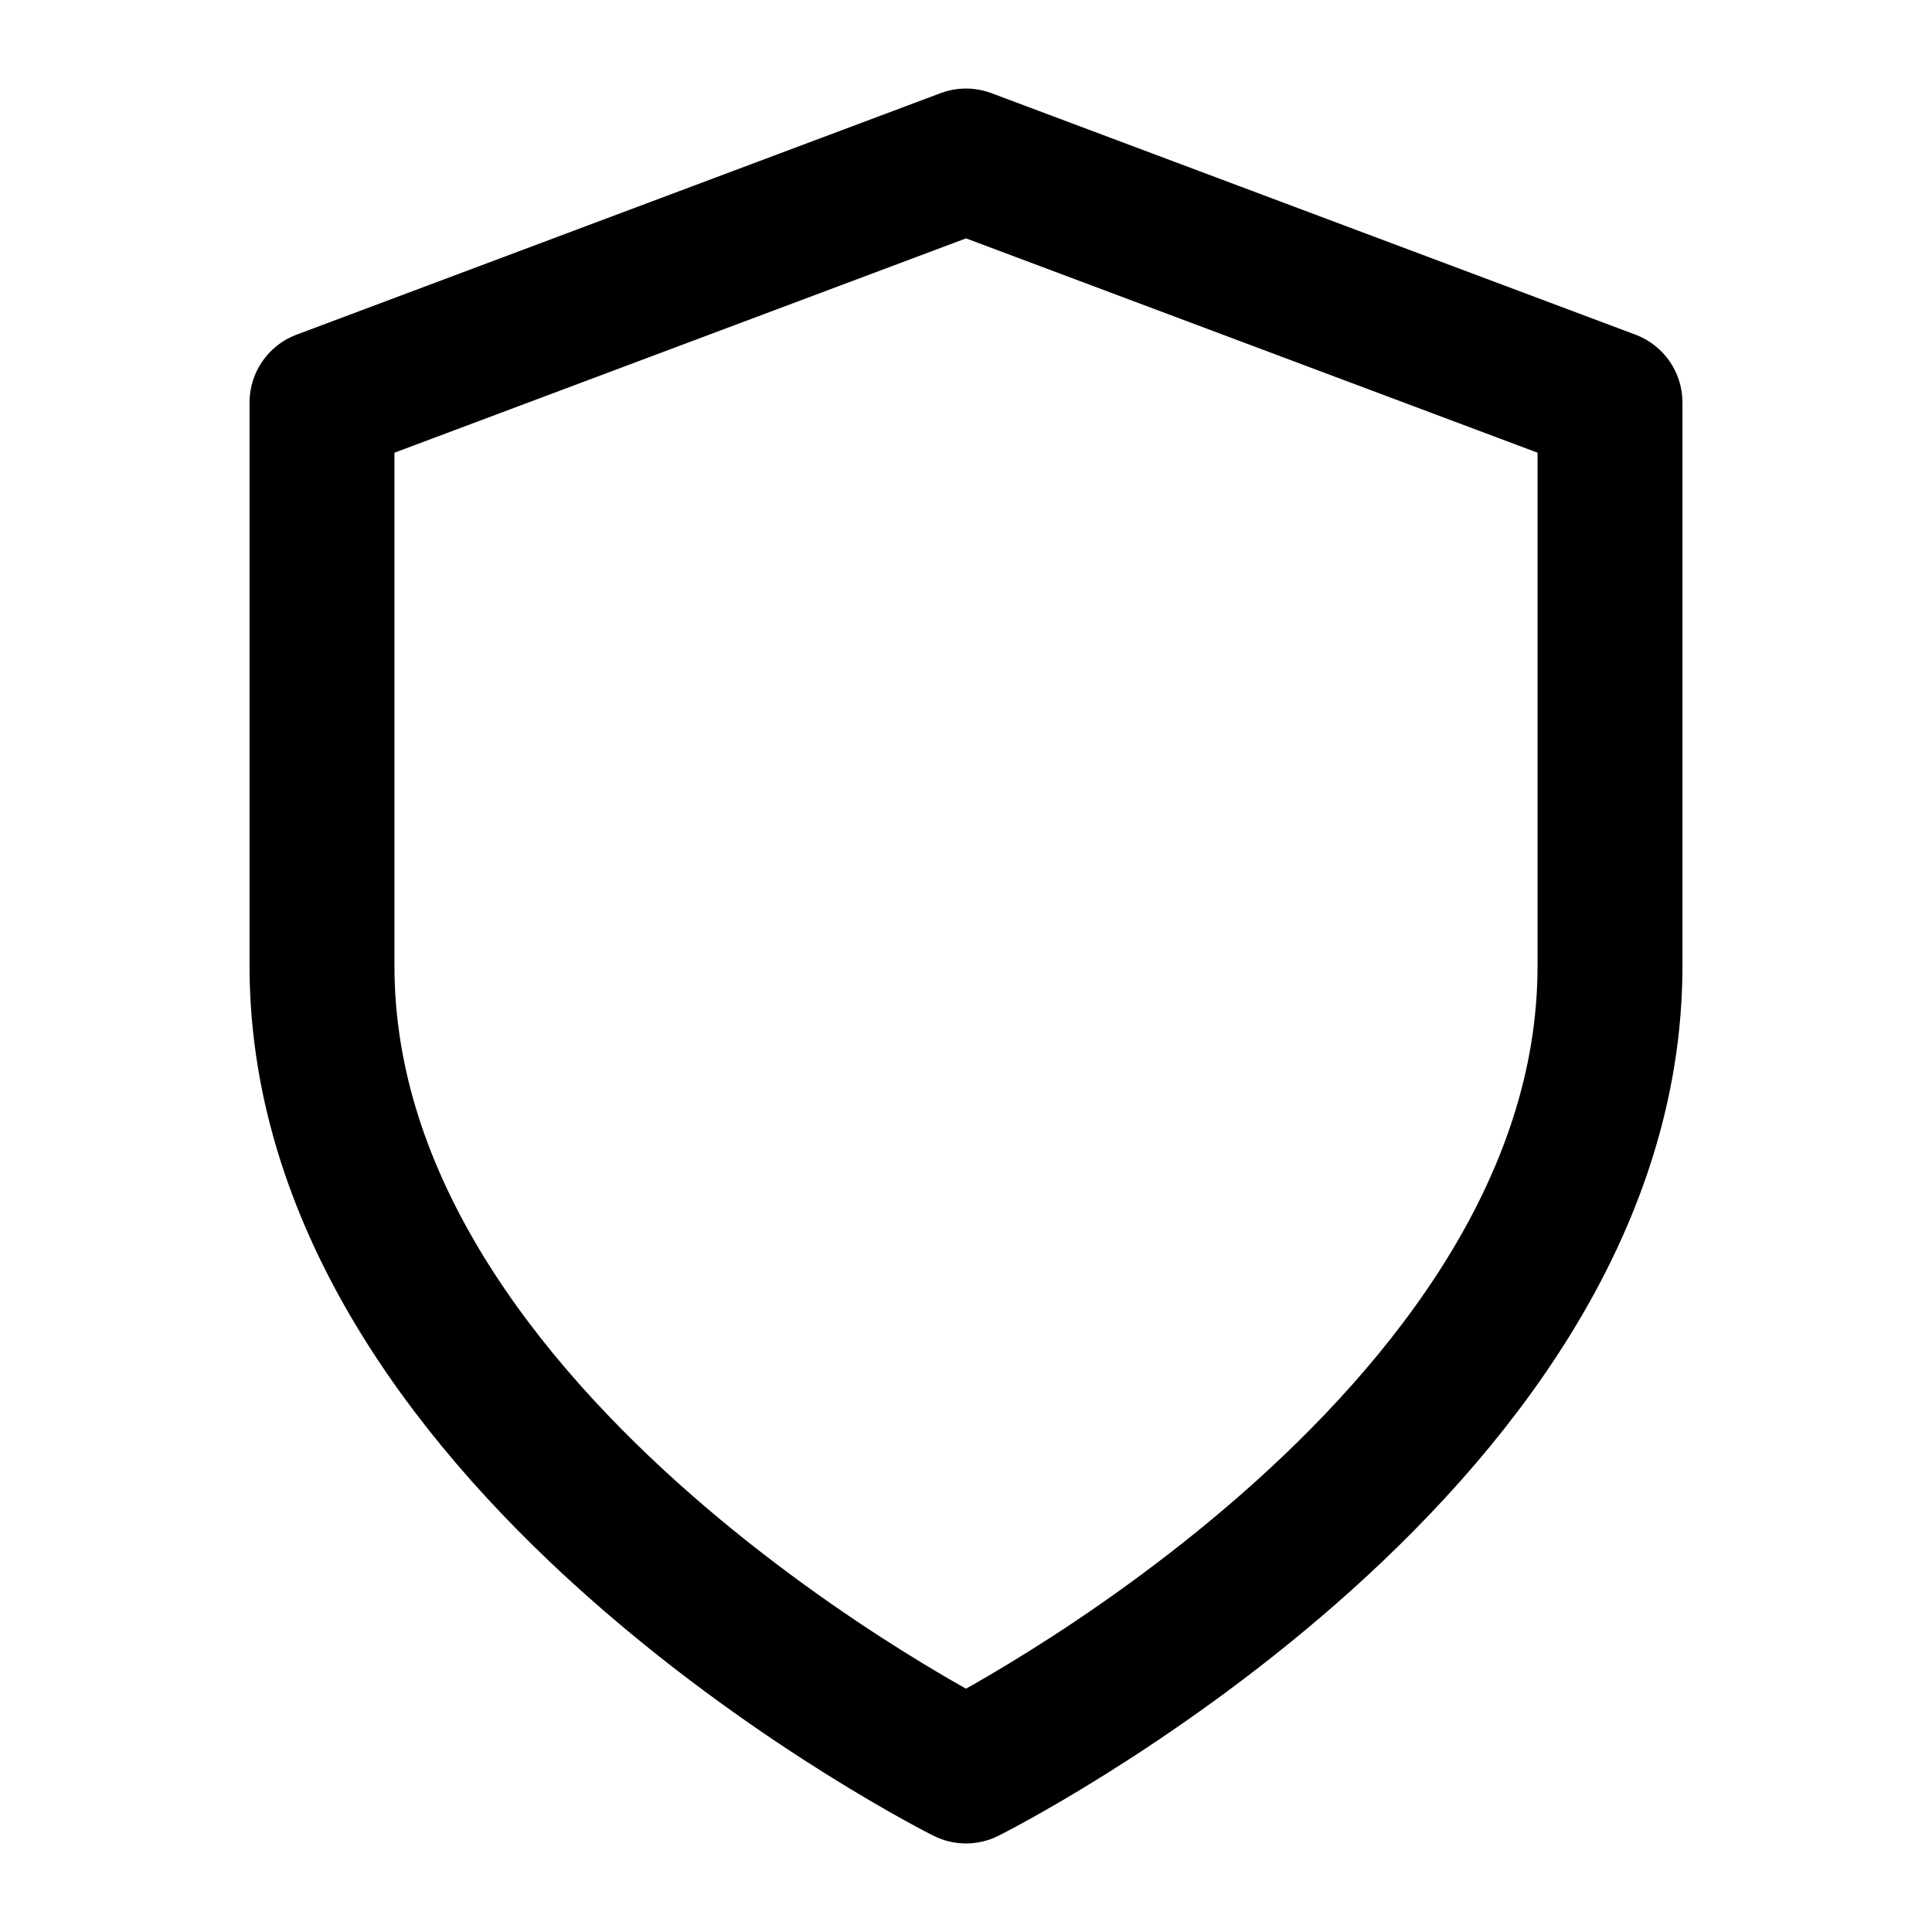
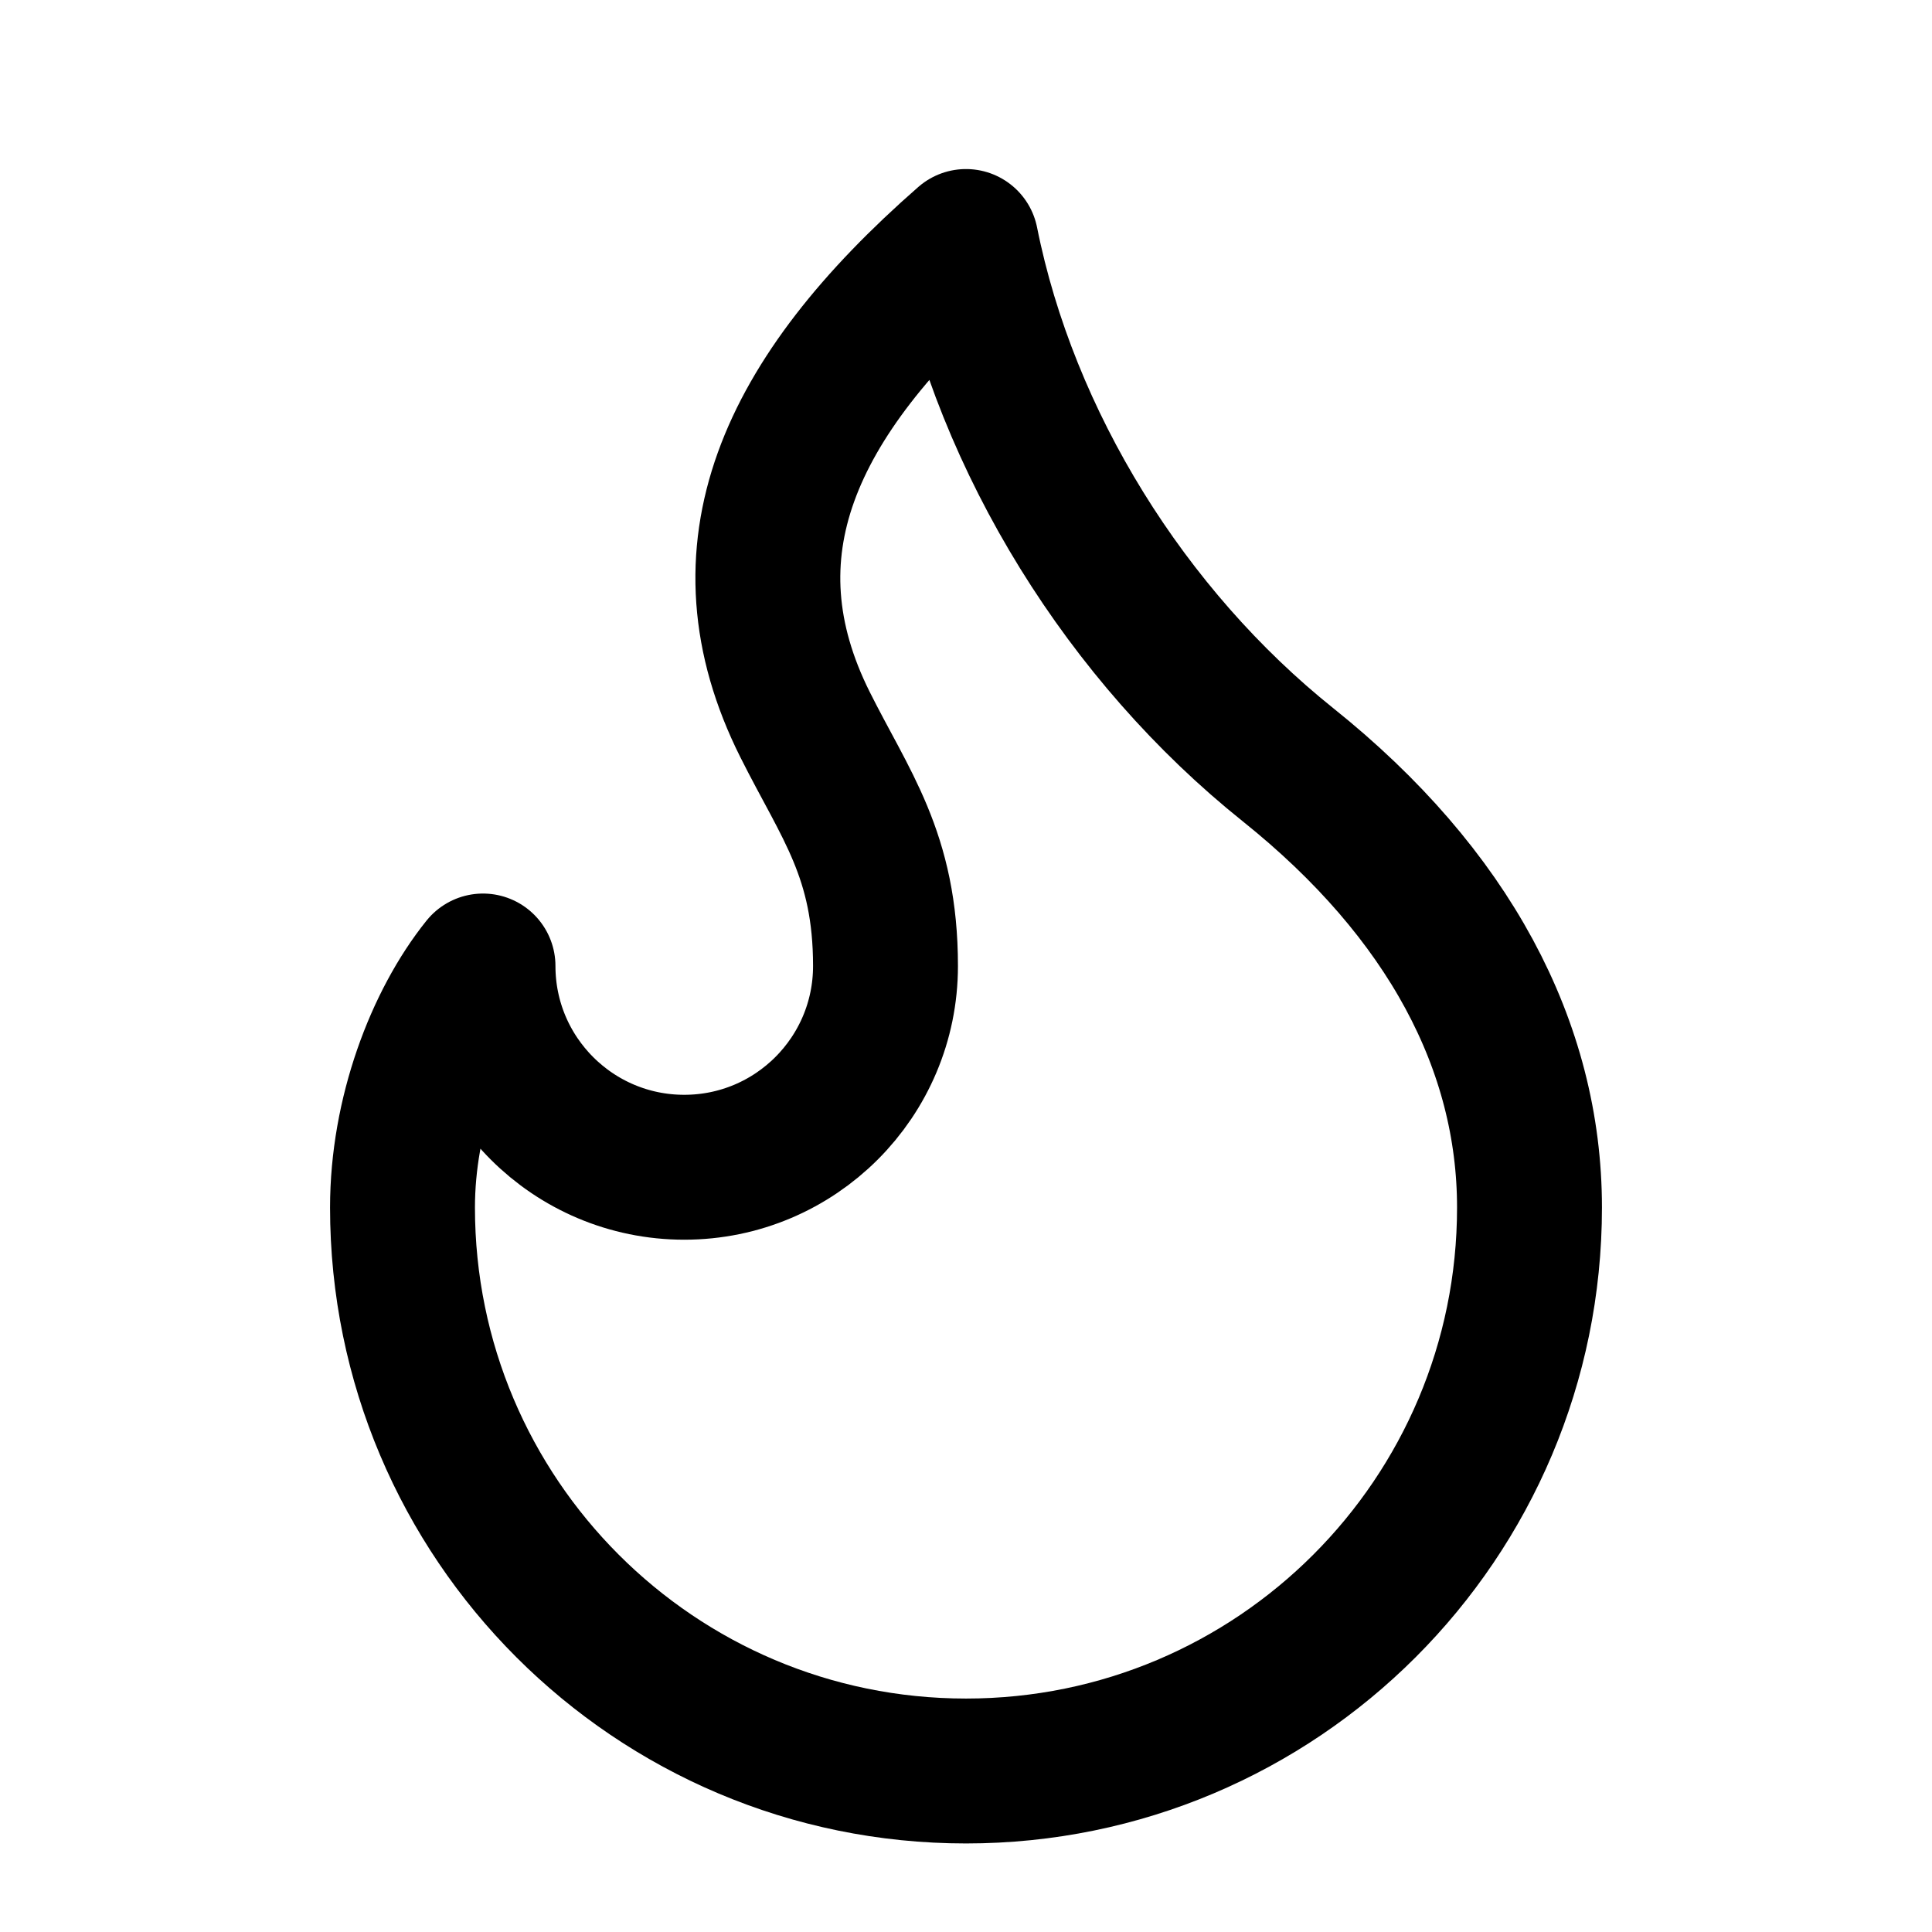
<svg xmlns="http://www.w3.org/2000/svg" viewBox="0 0 24 24" fill="none" stroke="#000000" stroke-width="1.8" stroke-linecap="round" stroke-linejoin="round">
-   <path d="M12 22s8-4 8-10V5l-8-3-8 3v7c0 6 8 10 8 10" />
+   <path d="M8.5 14.5A2.5 2.5 0 0 0 11 12c0-1.38-.5-2-1-3-1.072-2.143-.224-4.054 2-6 .5 2.5 2 4.9 4 6.5 2 1.6 3 3.5 3 5.5a7 7 0 1 1-14 0c0-1.153.433-2.294 1-3a2.5 2.5 0 0 0 2.5 2.5Z" />
</svg>
